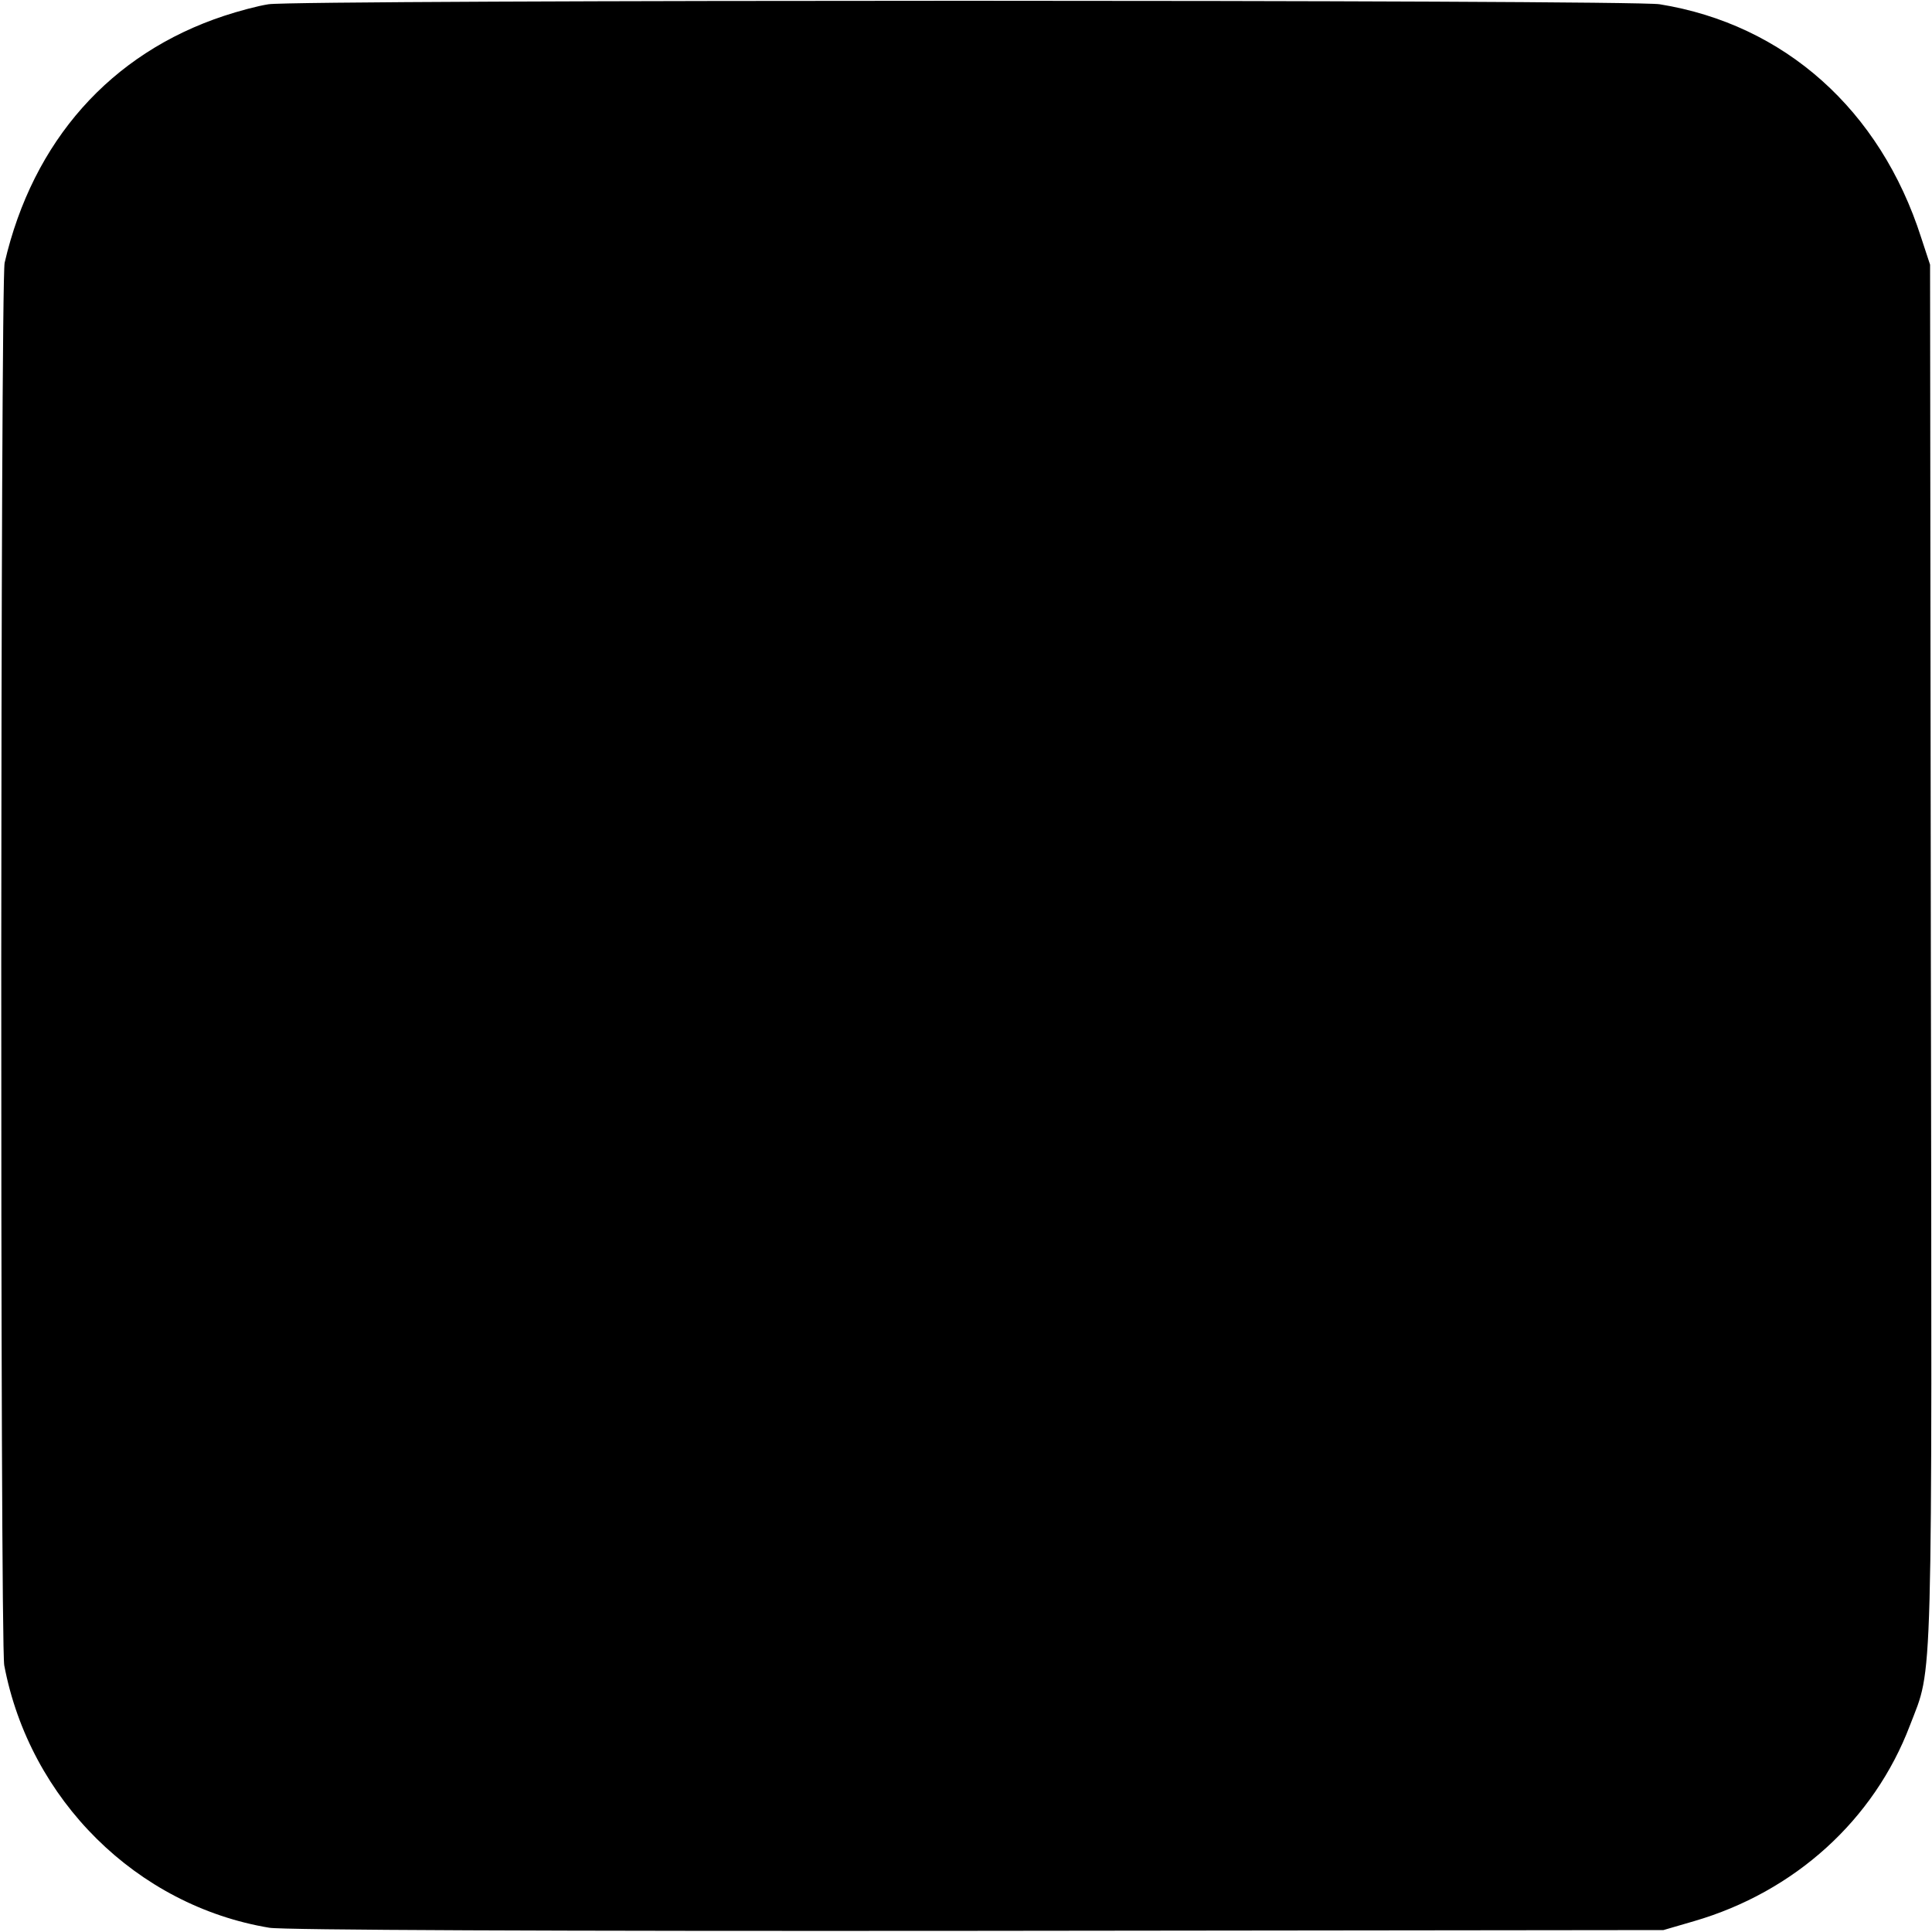
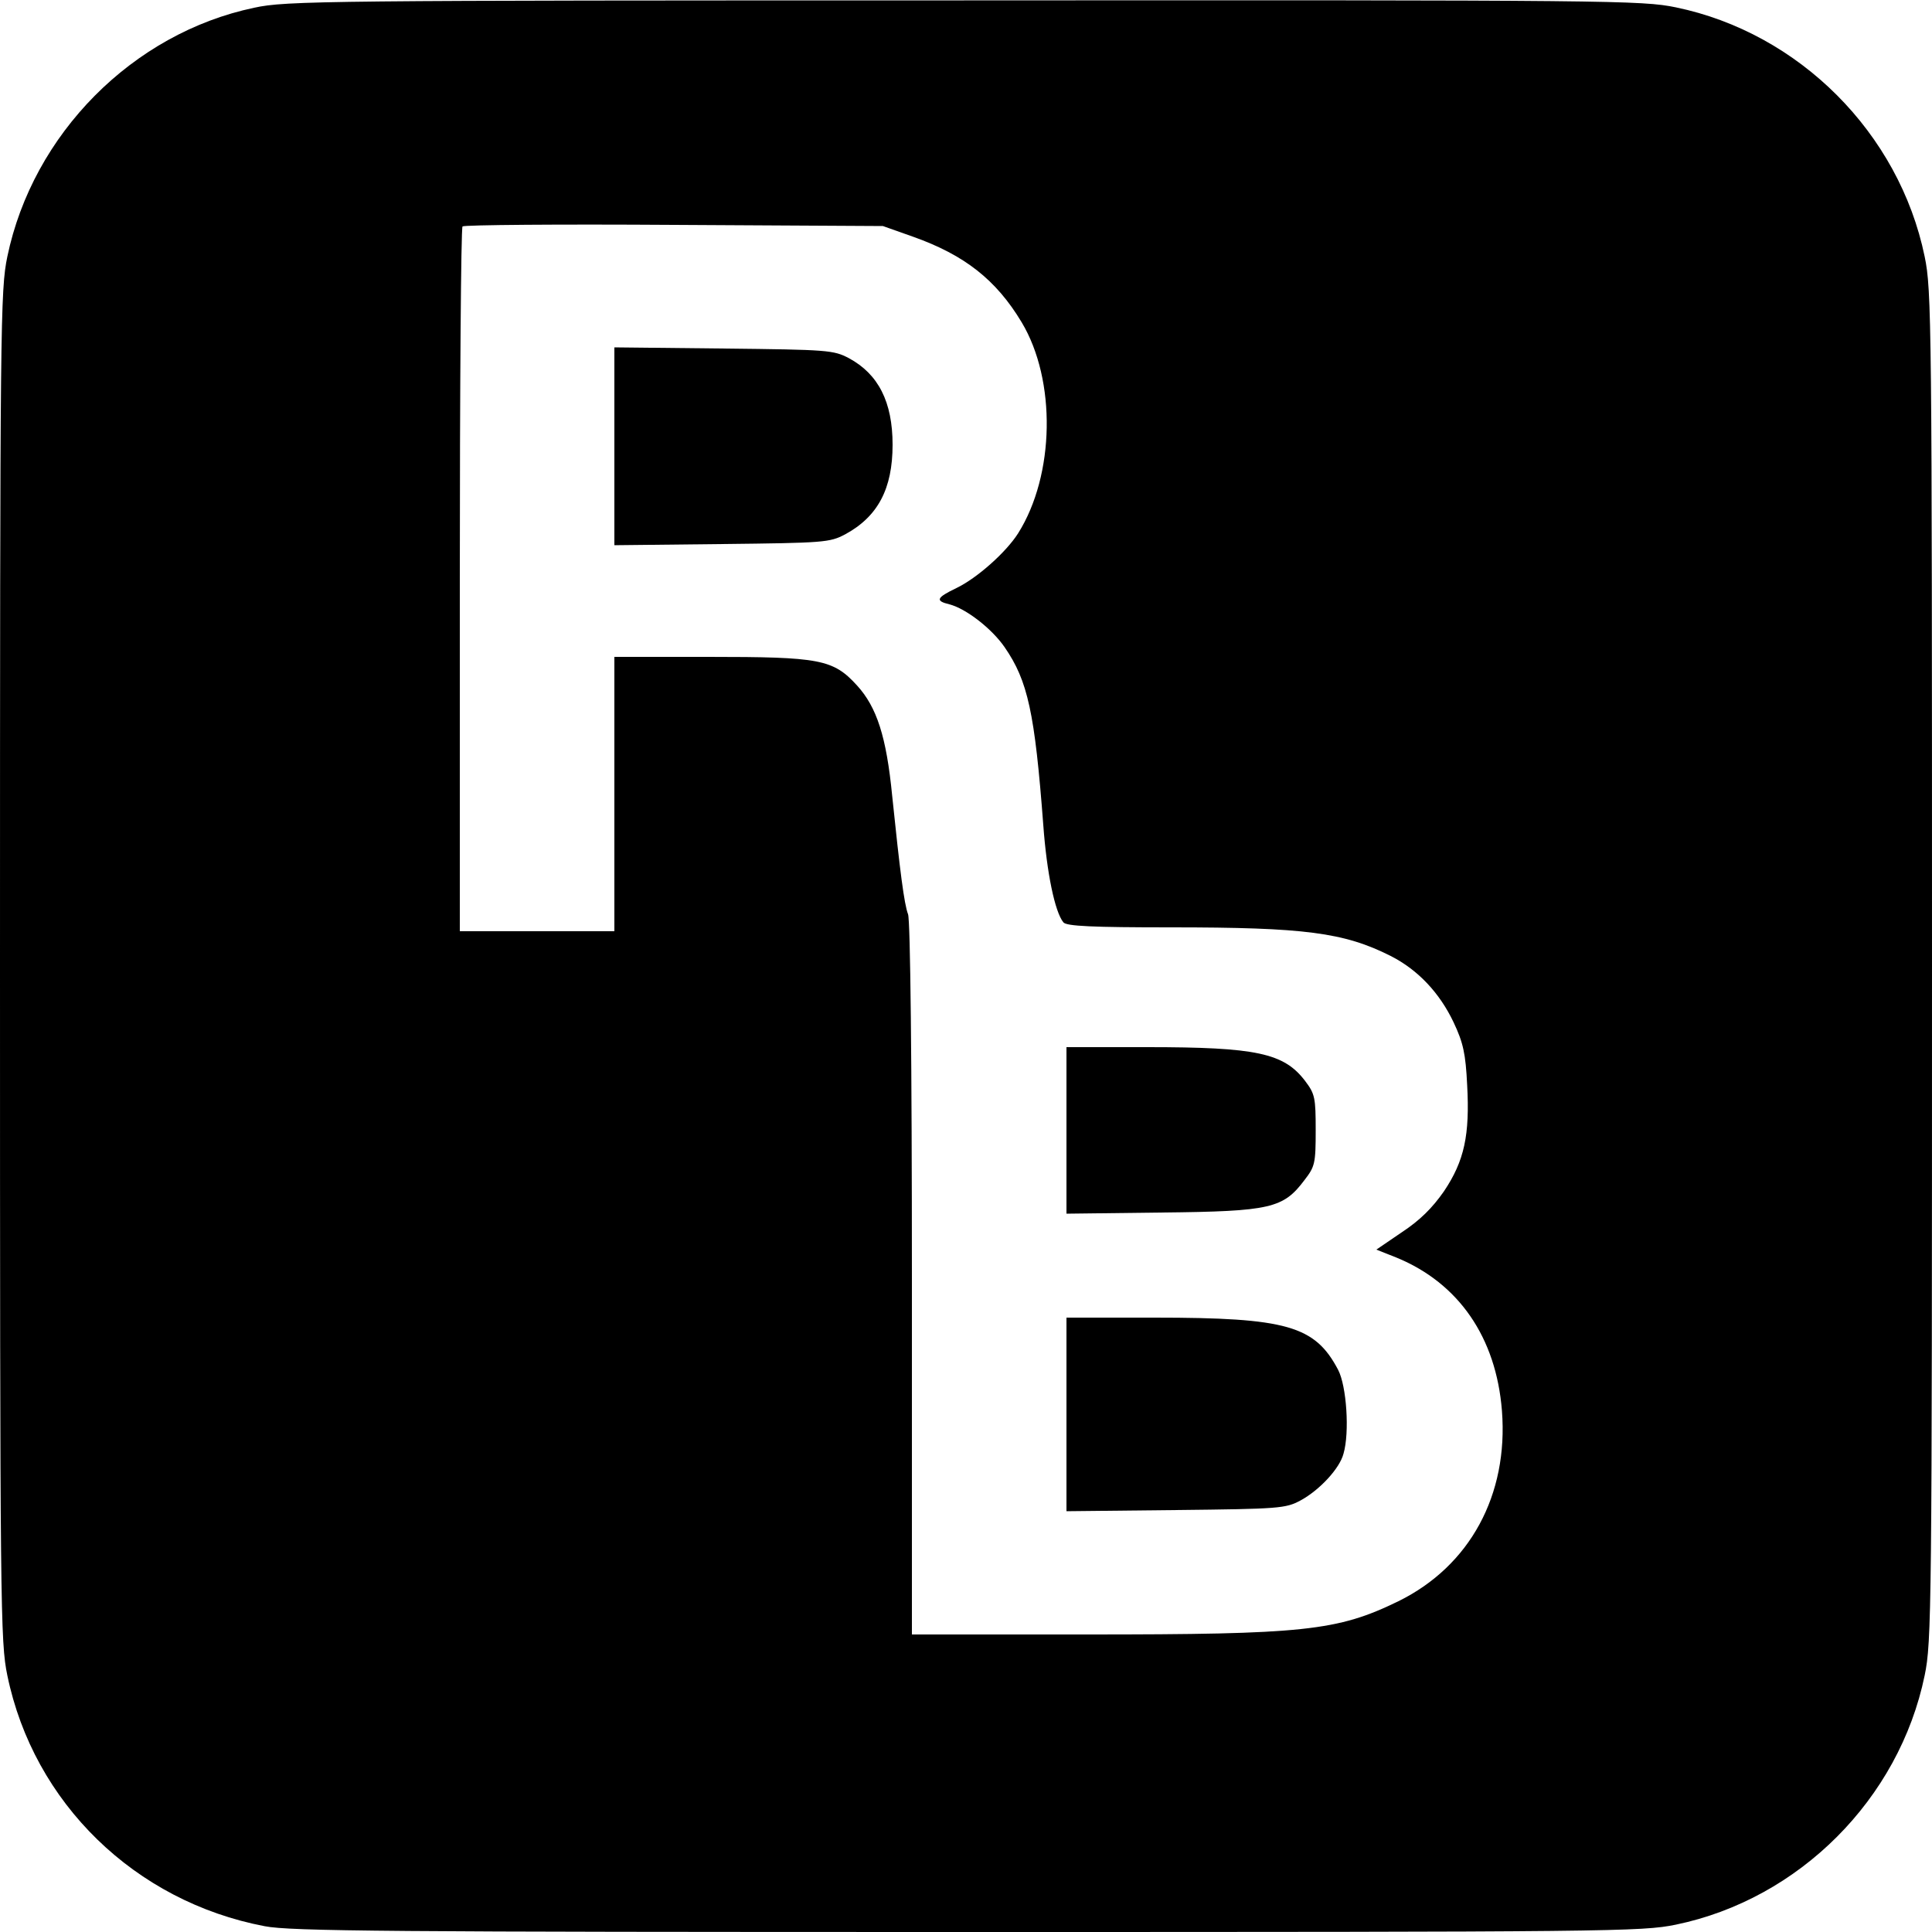
<svg xmlns="http://www.w3.org/2000/svg" version="1.0" width="500pt" height="500pt" viewBox="0 0 500 500" preserveAspectRatio="xMidYMid meet">
  <g transform="translate(0,500) scale(0.1,-0.1)" fill="#000000" stroke="none">
-     <path d="M695 4989 c-27 -4 -79 -18 -115 -30 -294 -97 -495 -324 -568 -639 -11 -48 -12 -3572 -1 -3630 66 -348 343 -622 686 -679 36 -6 727 -9 1833 -8 l1775 2 79 23 c261 76 466 262 559 507 60 157 57 48 54 1995 l-2 1785 -23 70 c-106 331 -354 552 -677 604 -74 12 -3528 12 -3600 0z" />
+     <path d="M658 4980 c-315 -66 -573 -327 -639 -644 -18 -87 -19 -165 -19 -1836 0 -1671 1 -1749 19 -1836 68 -330 330 -585 666 -649 66 -13 324 -15 1818 -15 1671 0 1746 1 1834 19 319 66 578 325 644 645 18 87 19 165 19 1836 0 1671 -1 1749 -19 1836 -66 320 -325 579 -644 645 -88 18 -161 19 -1842 18 -1656 0 -1755 -1 -1837 -19z m1706 -593 c132 -47 214 -111 280 -221 90 -150 86 -395 -9 -546 -31 -49 -106 -116 -160 -142 -52 -25 -55 -33 -18 -42 43 -11 110 -63 143 -111 60 -87 78 -169 100 -460 9 -124 30 -225 52 -252 8 -10 76 -13 279 -13 345 0 447 -13 568 -74 71 -36 127 -96 163 -172 25 -53 31 -81 35 -162 7 -129 -7 -196 -60 -275 -30 -43 -62 -75 -109 -106 l-66 -45 53 -21 c160 -66 257 -206 272 -396 17 -218 -83 -402 -268 -493 -158 -77 -244 -86 -806 -86 l-453 0 0 919 c0 561 -4 930 -10 945 -10 26 -21 112 -41 306 -15 154 -40 230 -91 286 -62 68 -96 74 -385 74 l-243 0 0 -355 0 -355 -200 0 -200 0 0 908 c0 500 3 912 7 916 4 4 251 6 548 4 l540 -3 79 -28z" />
+     <path d="M1590 3845 l0 -256 278 3 c265 3 279 4 319 25 85 46 123 118 123 232 0 111 -37 183 -113 224 -40 21 -54 22 -324 25 l-283 3 0 -256z" />
+     <path d="M2760 2074 l0 -215 248 3 c281 3 313 11 368 84 27 35 29 43 29 129 0 84 -2 94 -27 127 -55 73 -127 88 -409 88 l-209 0 0 -216z" />
+     <path d="M2760 1339 l0 -250 283 3 c268 3 284 4 323 25 48 26 101 82 111 121 16 55 8 175 -14 217 -60 114 -133 135 -475 135 l-228 0 0 -251z" />
  </g>
</svg>
